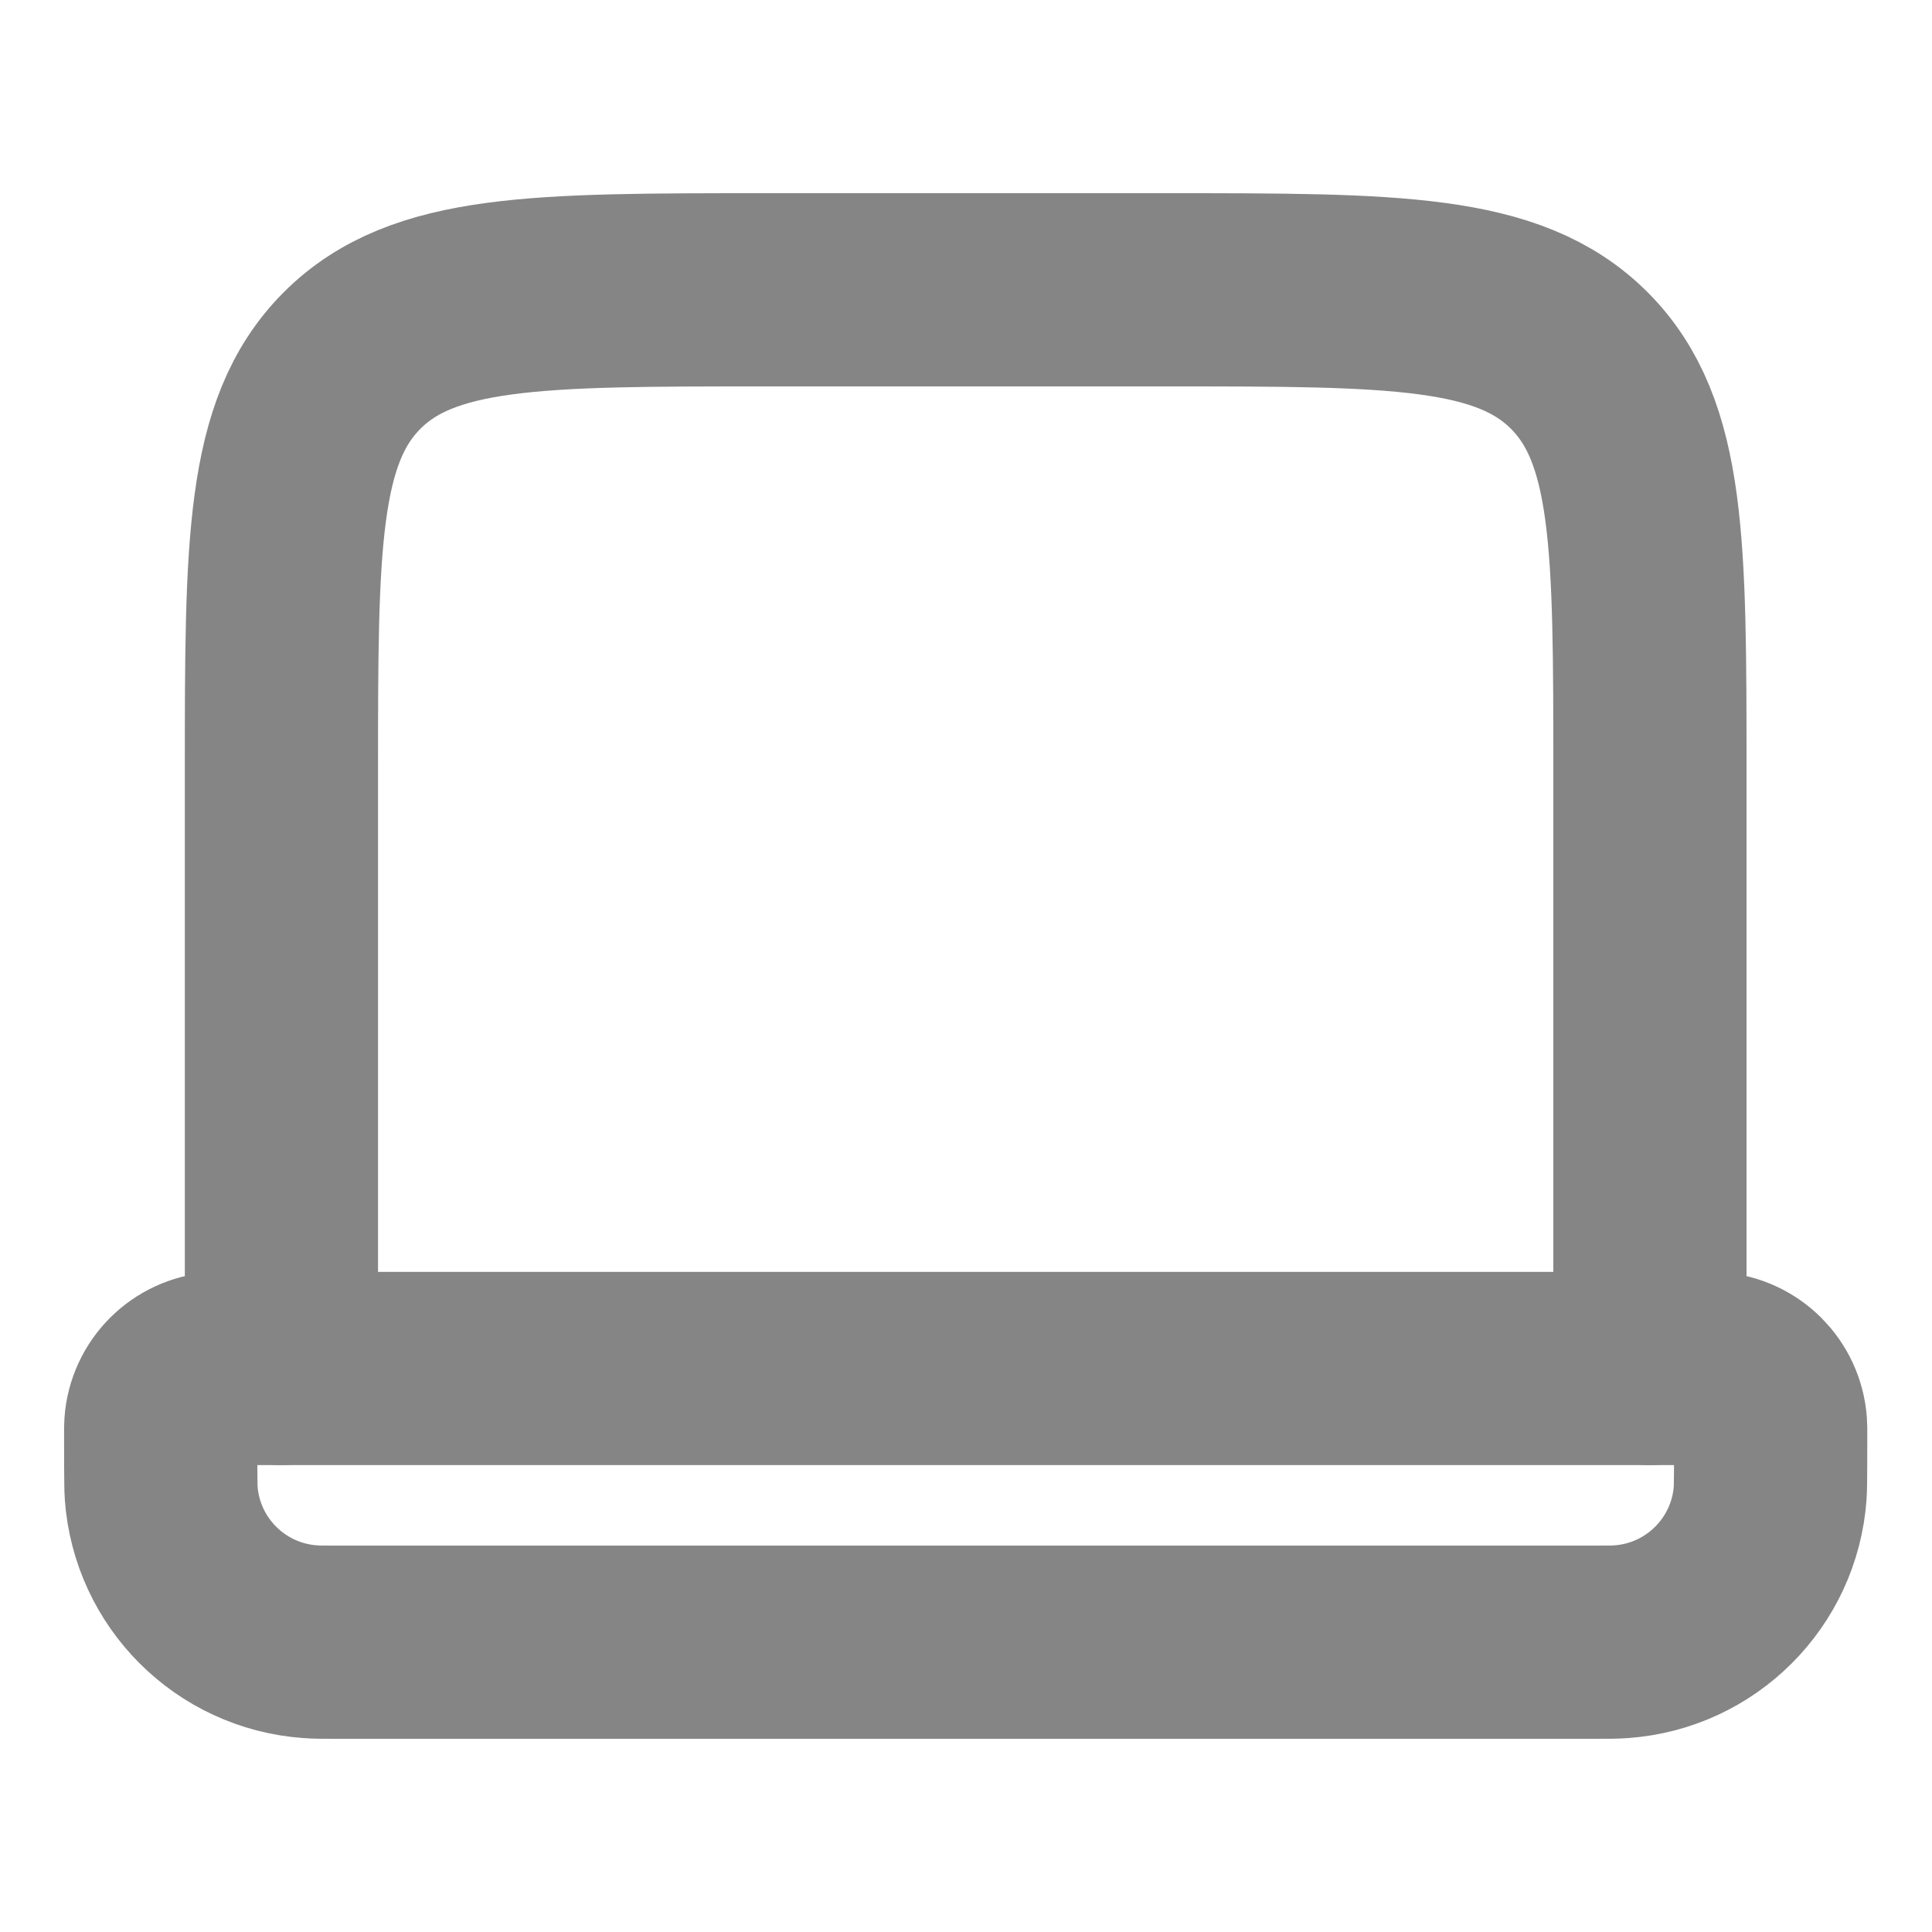
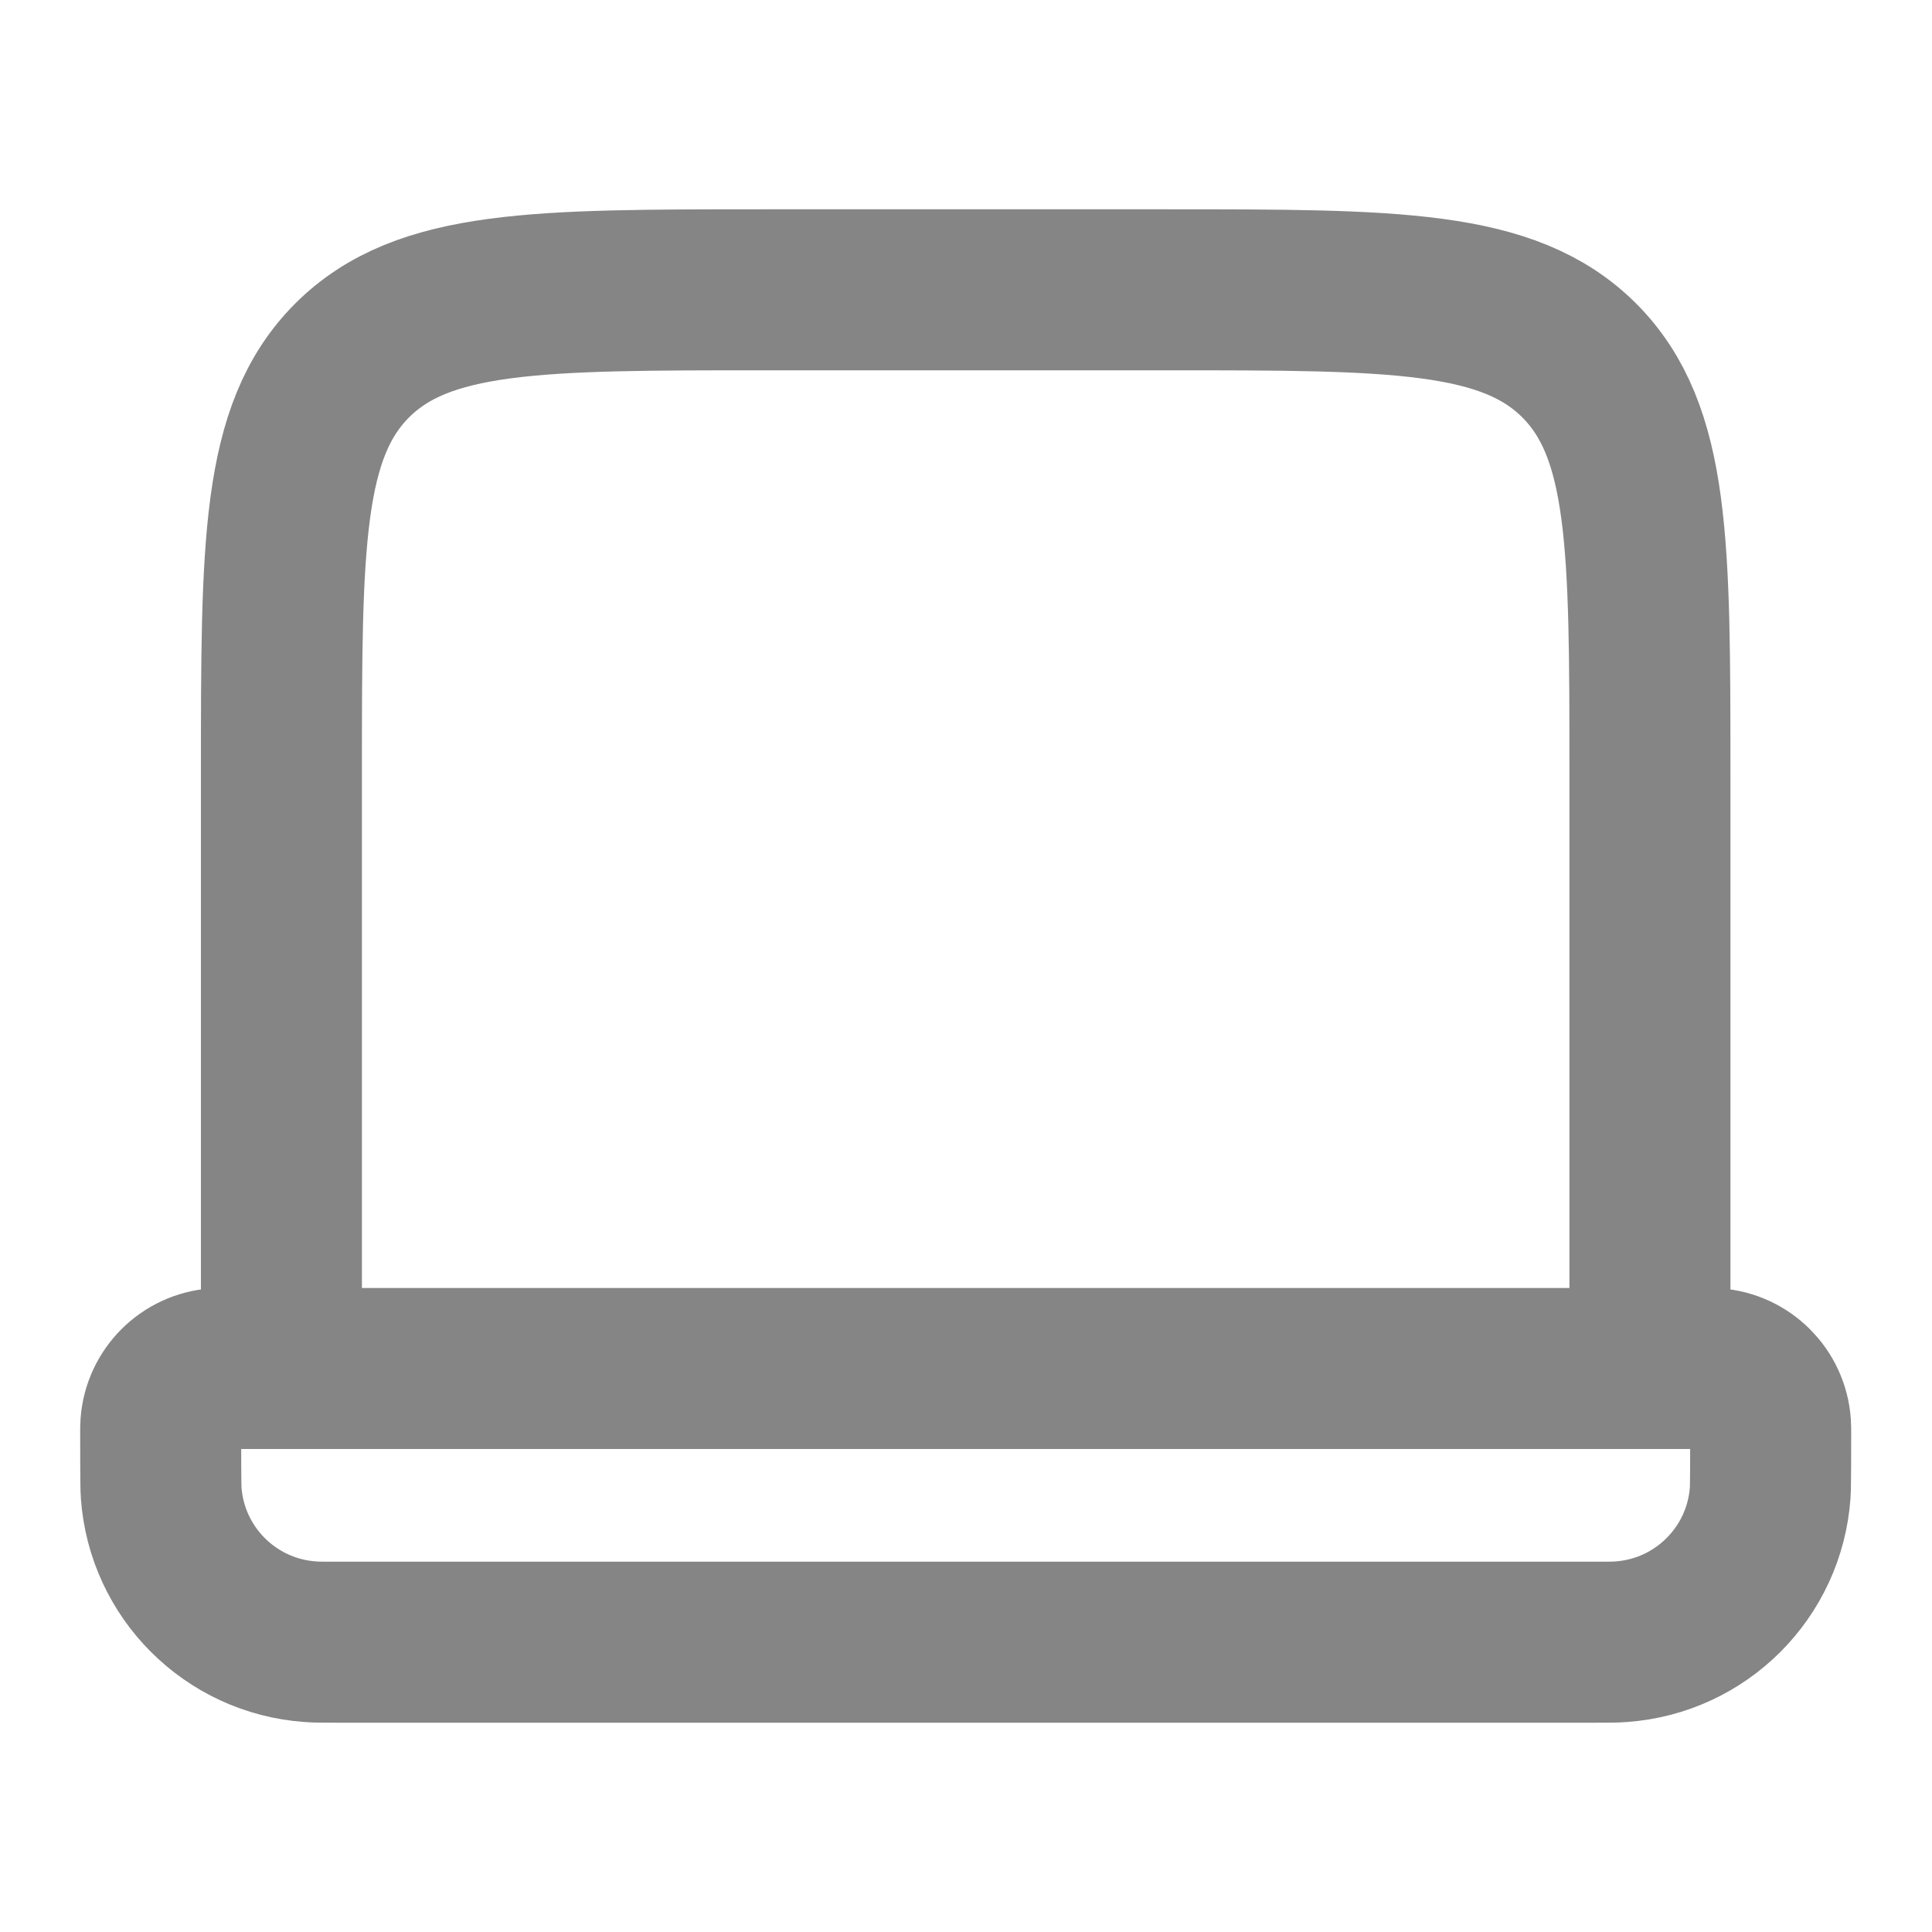
<svg xmlns="http://www.w3.org/2000/svg" width="12px" height="12px" viewBox="0 0 12 12" version="1.1">
  <g id="local" stroke="none" fill="none" fill-rule="evenodd" stroke-linejoin="round" stroke-width="1">
    <g id="Group" transform="translate(0.998, 2)" stroke="#858585">
-       <path d="M0,6.909 C0,6.877 0,6.862 0.001,6.848 C0.014,6.662 0.162,6.514 0.348,6.501 C0.362,6.5 0.377,6.5 0.409,6.5 L9.591,6.5 C9.623,6.5 9.638,6.5 9.652,6.501 C9.838,6.514 9.986,6.662 9.999,6.848 C10,6.862 10,6.877 10,6.909 C10,6.994 10,7.236 9.997,7.271 C9.962,7.767 9.567,8.162 9.071,8.197 C9.036,8.2 8.994,8.2 8.909,8.2 L1.091,8.2 C1.006,8.2 0.964,8.2 0.929,8.197 C0.433,8.162 0.038,7.767 0.003,7.271 C0,7.236 0,6.994 0,6.909 Z" id="Path" stroke-width="1.2" />
-       <path d="M0.75,6.5 L0.75,2.8 C0.75,1.386 0.75,0.679 1.189,0.239 C1.629,-0.2 2.336,-0.2 3.75,-0.2 L6.25,-0.2 C7.664,-0.2 8.371,-0.2 8.811,0.239 C9.25,0.679 9.25,1.386 9.25,2.8 L9.25,6.5" id="Path" stroke-width="1.2" stroke-linecap="round" />
+       <path d="M0,6.909 C0,6.877 0,6.862 0.001,6.848 C0.014,6.662 0.162,6.514 0.348,6.501 C0.362,6.5 0.377,6.5 0.409,6.5 L9.591,6.5 C9.623,6.5 9.638,6.5 9.652,6.501 C9.838,6.514 9.986,6.662 9.999,6.848 C10,6.862 10,6.877 10,6.909 C10,6.994 10,7.236 9.997,7.271 C9.962,7.767 9.567,8.162 9.071,8.197 C9.036,8.2 8.994,8.2 8.909,8.2 L1.091,8.2 C1.006,8.2 0.964,8.2 0.929,8.197 C0.433,8.162 0.038,7.767 0.003,7.271 C0,7.236 0,6.994 0,6.909 Z" id="Path" stroke-width="1" />
+       <path d="M0.75,6.5 L0.75,2.8 C0.75,1.386 0.75,0.679 1.189,0.239 C1.629,-0.2 2.336,-0.2 3.75,-0.2 L6.25,-0.2 C7.664,-0.2 8.371,-0.2 8.811,0.239 C9.25,0.679 9.25,1.386 9.25,2.8 L9.25,6.5" id="Path" stroke-width="1" stroke-linecap="round" />
    </g>
  </g>
</svg>
